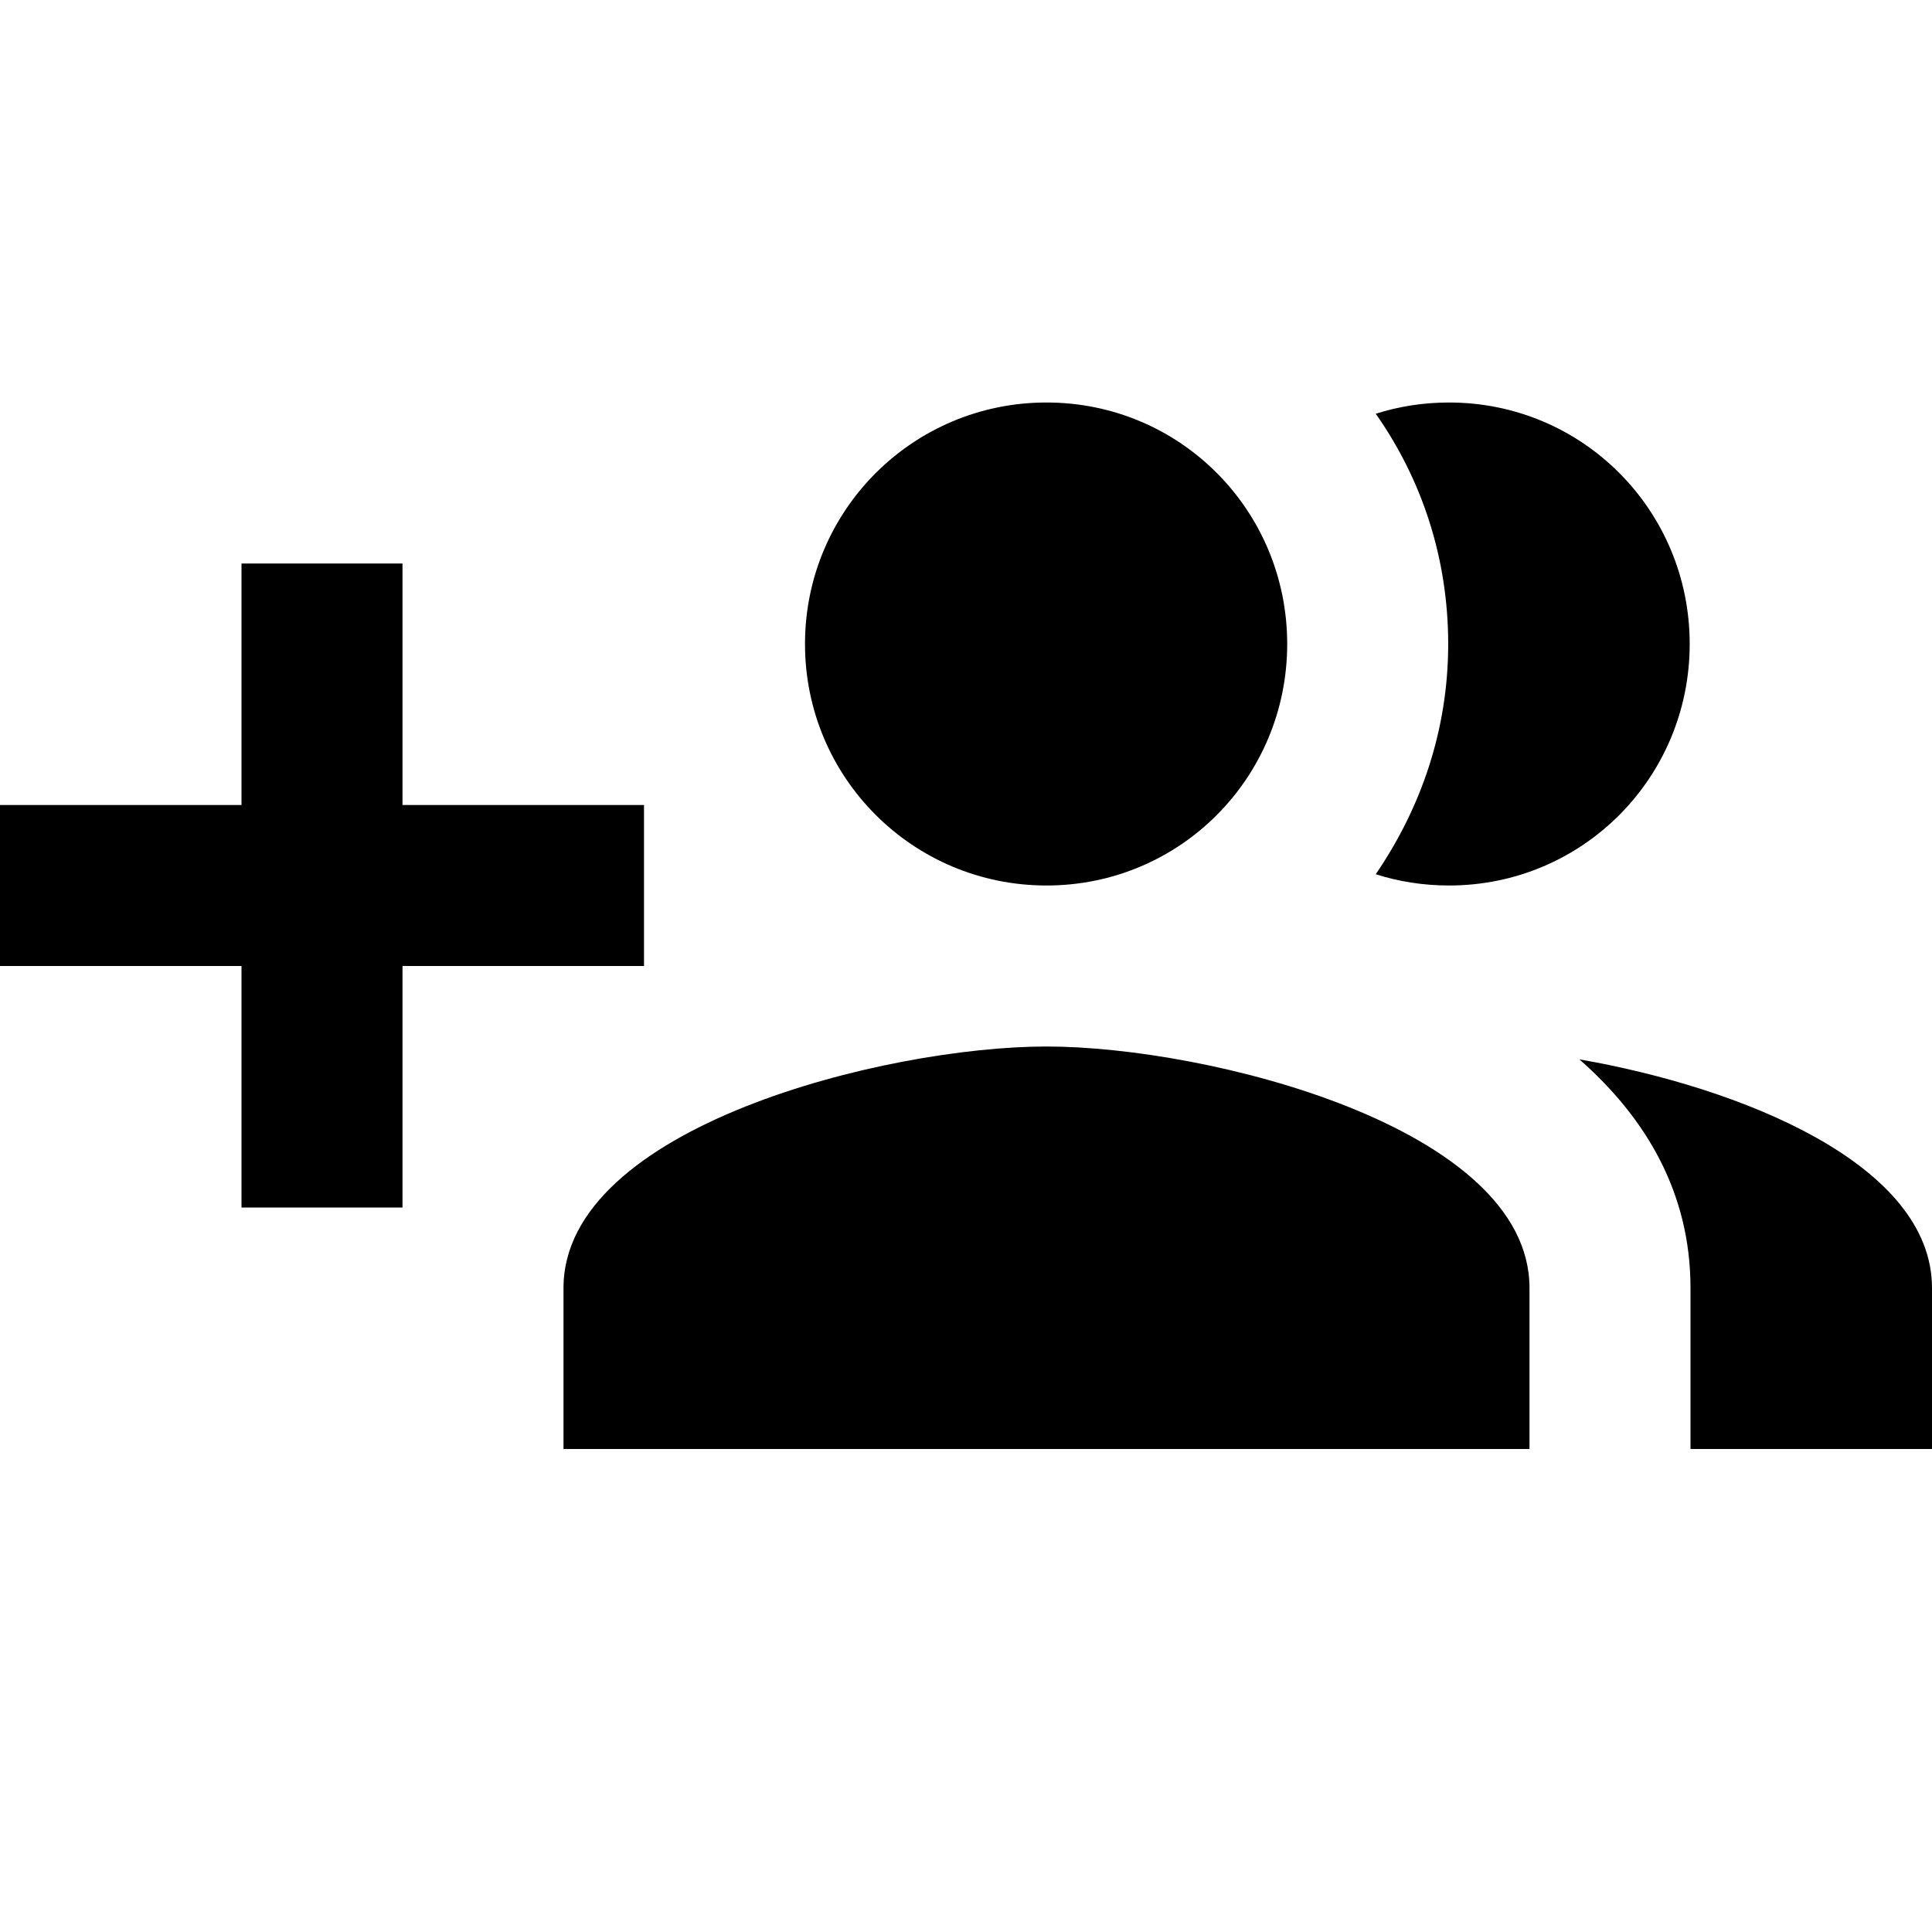
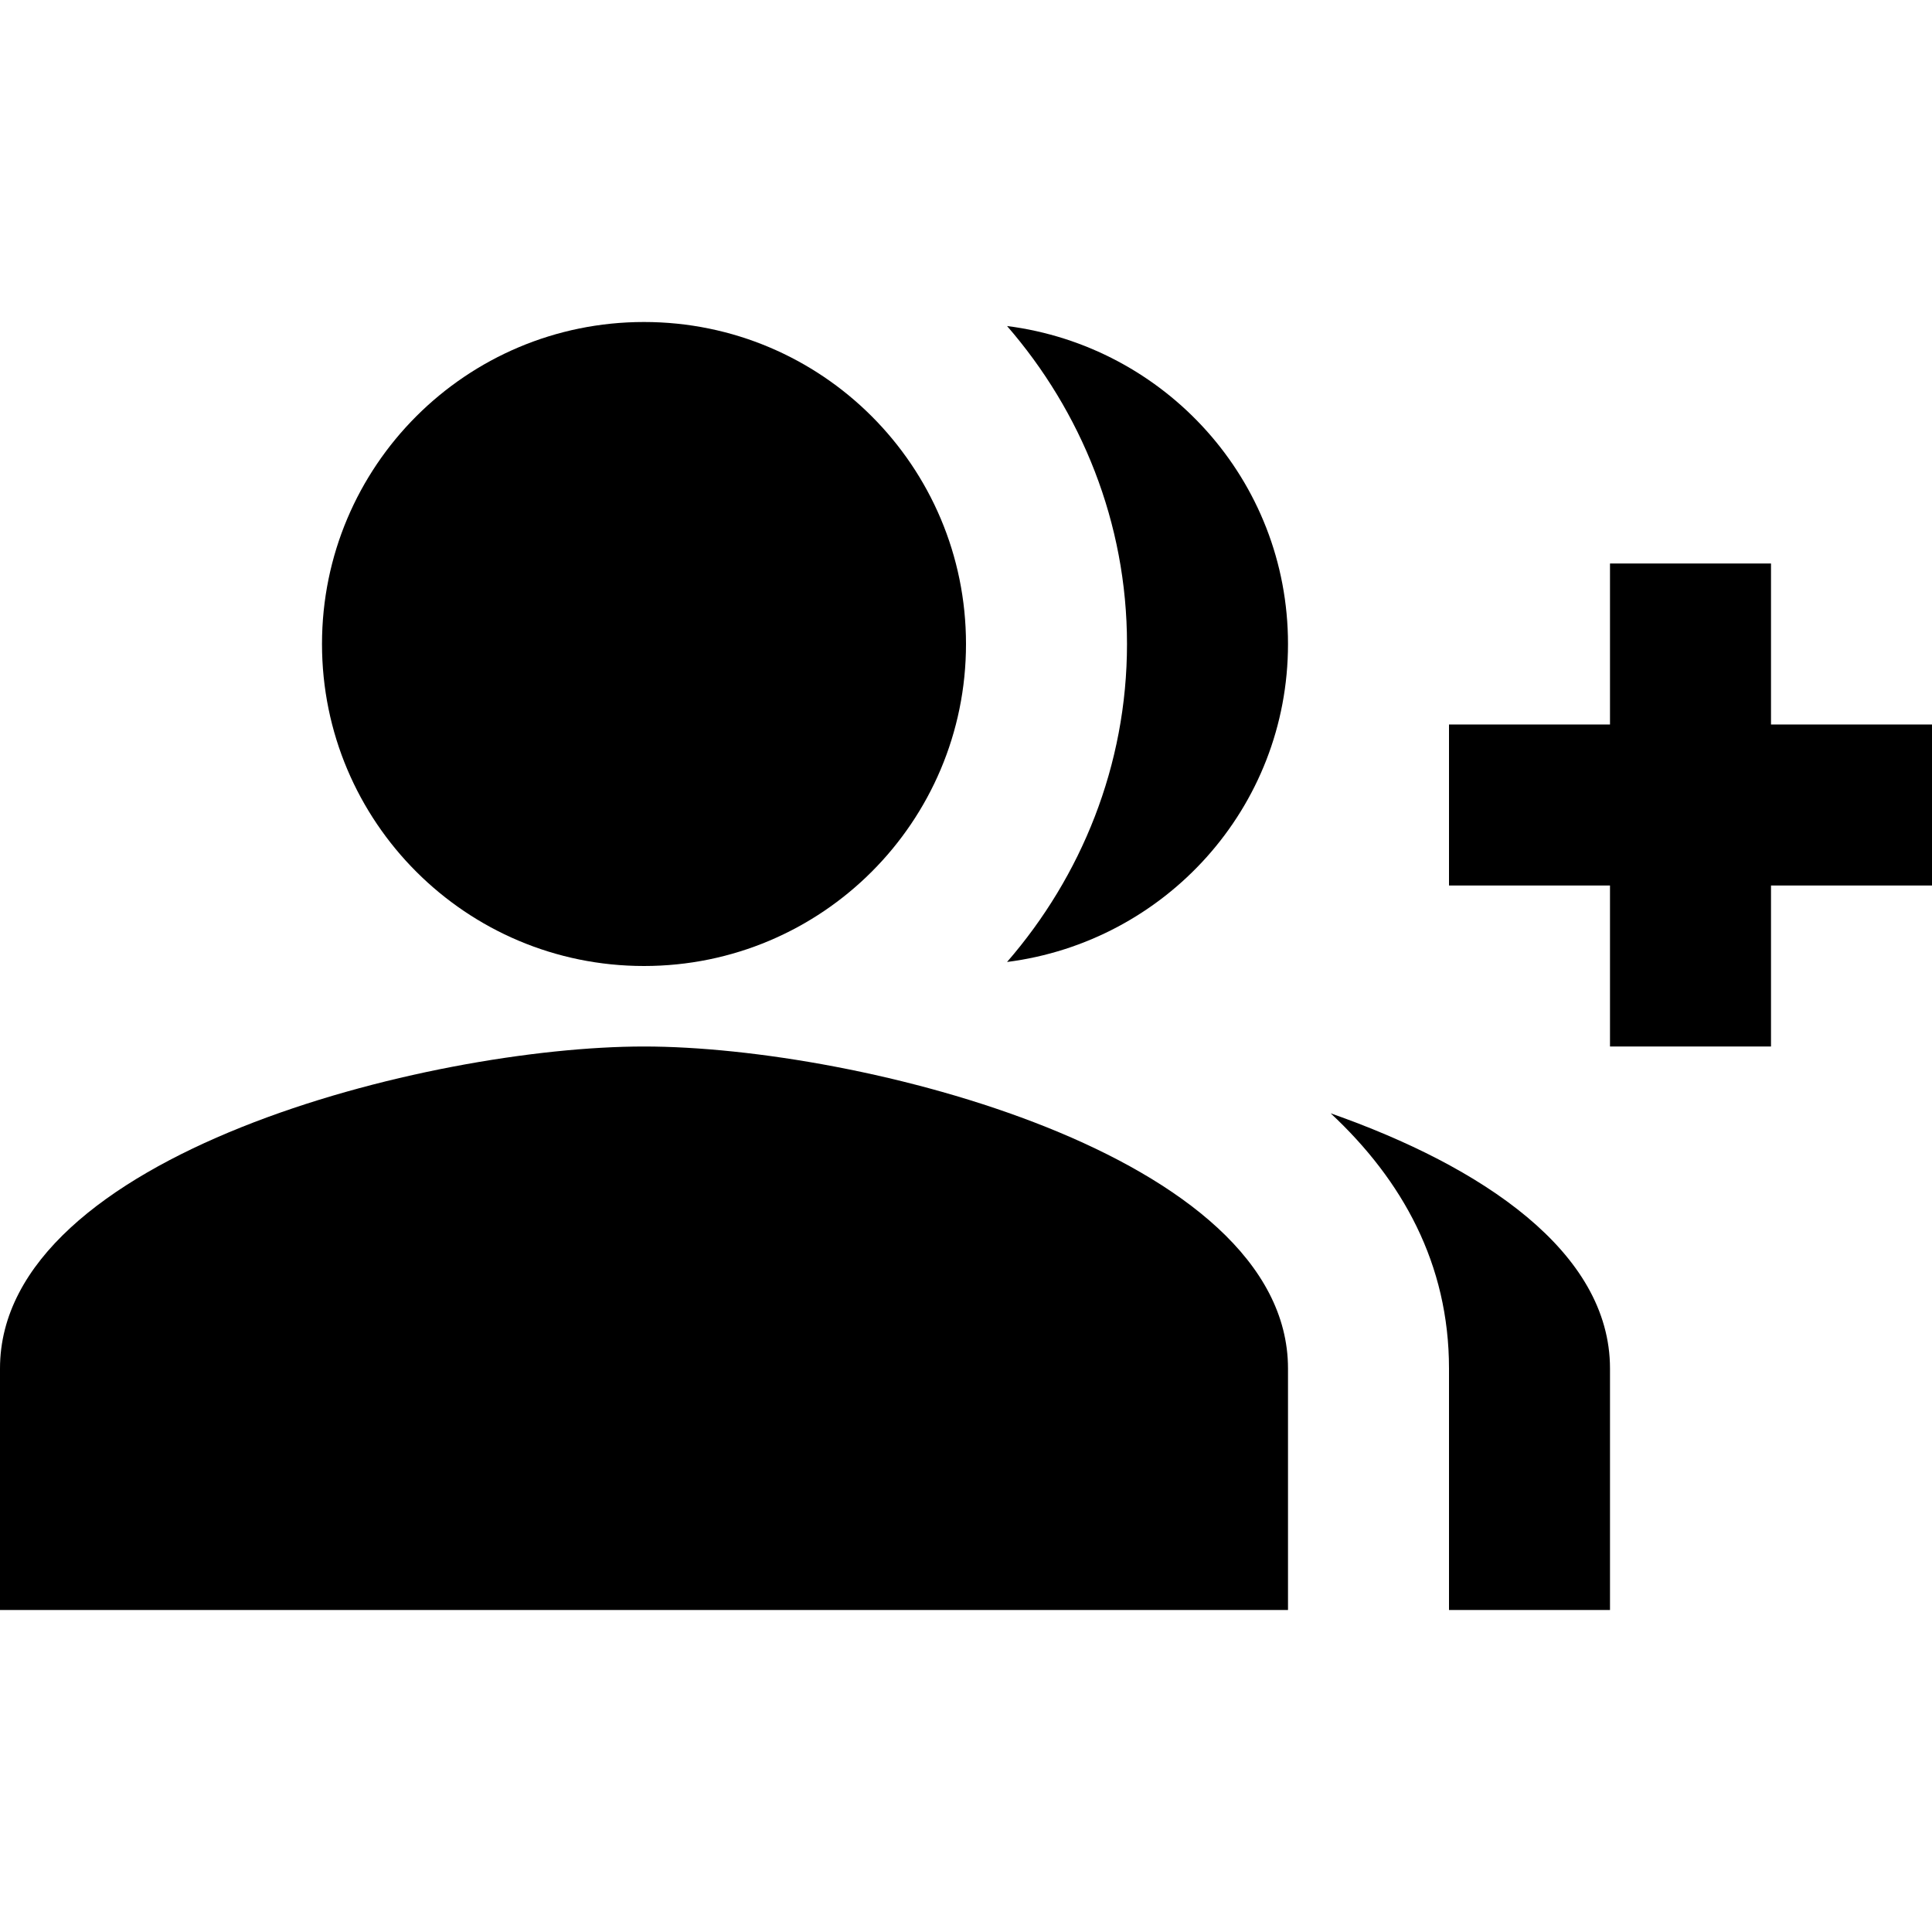
- <svg xmlns="http://www.w3.org/2000/svg" height="24" viewBox="0 0 24 24" width="24">
-   <path d="M0 0h24v24H0V0z" fill="none" />
-   <path d="M8 10H5V7H3v3H0v2h3v3h2v-3h3v-2zm10 1c1.66 0 2.99-1.34 2.99-3S19.66 5 18 5c-.32 0-.63.05-.91.14.57.81.9 1.79.9 2.86s-.34 2.04-.9 2.86c.28.09.59.14.91.14zm-5 0c1.66 0 2.99-1.34 2.99-3S14.66 5 13 5s-3 1.34-3 3 1.34 3 3 3zm6.62 2.16c.83.73 1.38 1.66 1.38 2.84v2h3v-2c0-1.54-2.37-2.49-4.38-2.84zM13 13c-2 0-6 1-6 3v2h12v-2c0-2-4-3-6-3z" />
+ <svg xmlns="http://www.w3.org/2000/svg" enable-background="new 0 0 24 24" height="24" viewBox="0 0 24 24" width="24">
+   <g>
+     <rect fill="none" height="24" width="24" />
+     <rect fill="none" height="24" width="24" />
+   </g>
+   <g>
+     <g>
+       <polygon points="22,9 22,7 20,7 20,9 18,9 18,11 20,11 20,13 22,13 22,11 24,11 24,9" />
+       <path d="M8,12c2.21,0,4-1.79,4-4s-1.79-4-4-4S4,5.79,4,8S5.79,12,8,12z" />
+       <path d="M8,13c-2.67,0-8,1.34-8,4v3h16v-3C16,14.34,10.67,13,8,13z" />
+       <path d="M12.51,4.05C13.43,5.11,14,6.49,14,8s-0.57,2.89-1.49,3.95C14.47,11.7,16,10.04,16,8S14.47,4.3,12.51,4.05z" />
+       <path d="M16.53,13.83C17.42,14.66,18,15.7,18,17v3h2v-3C20,15.55,18.41,14.49,16.53,13.83z" />
+     </g>
+   </g>
</svg>
